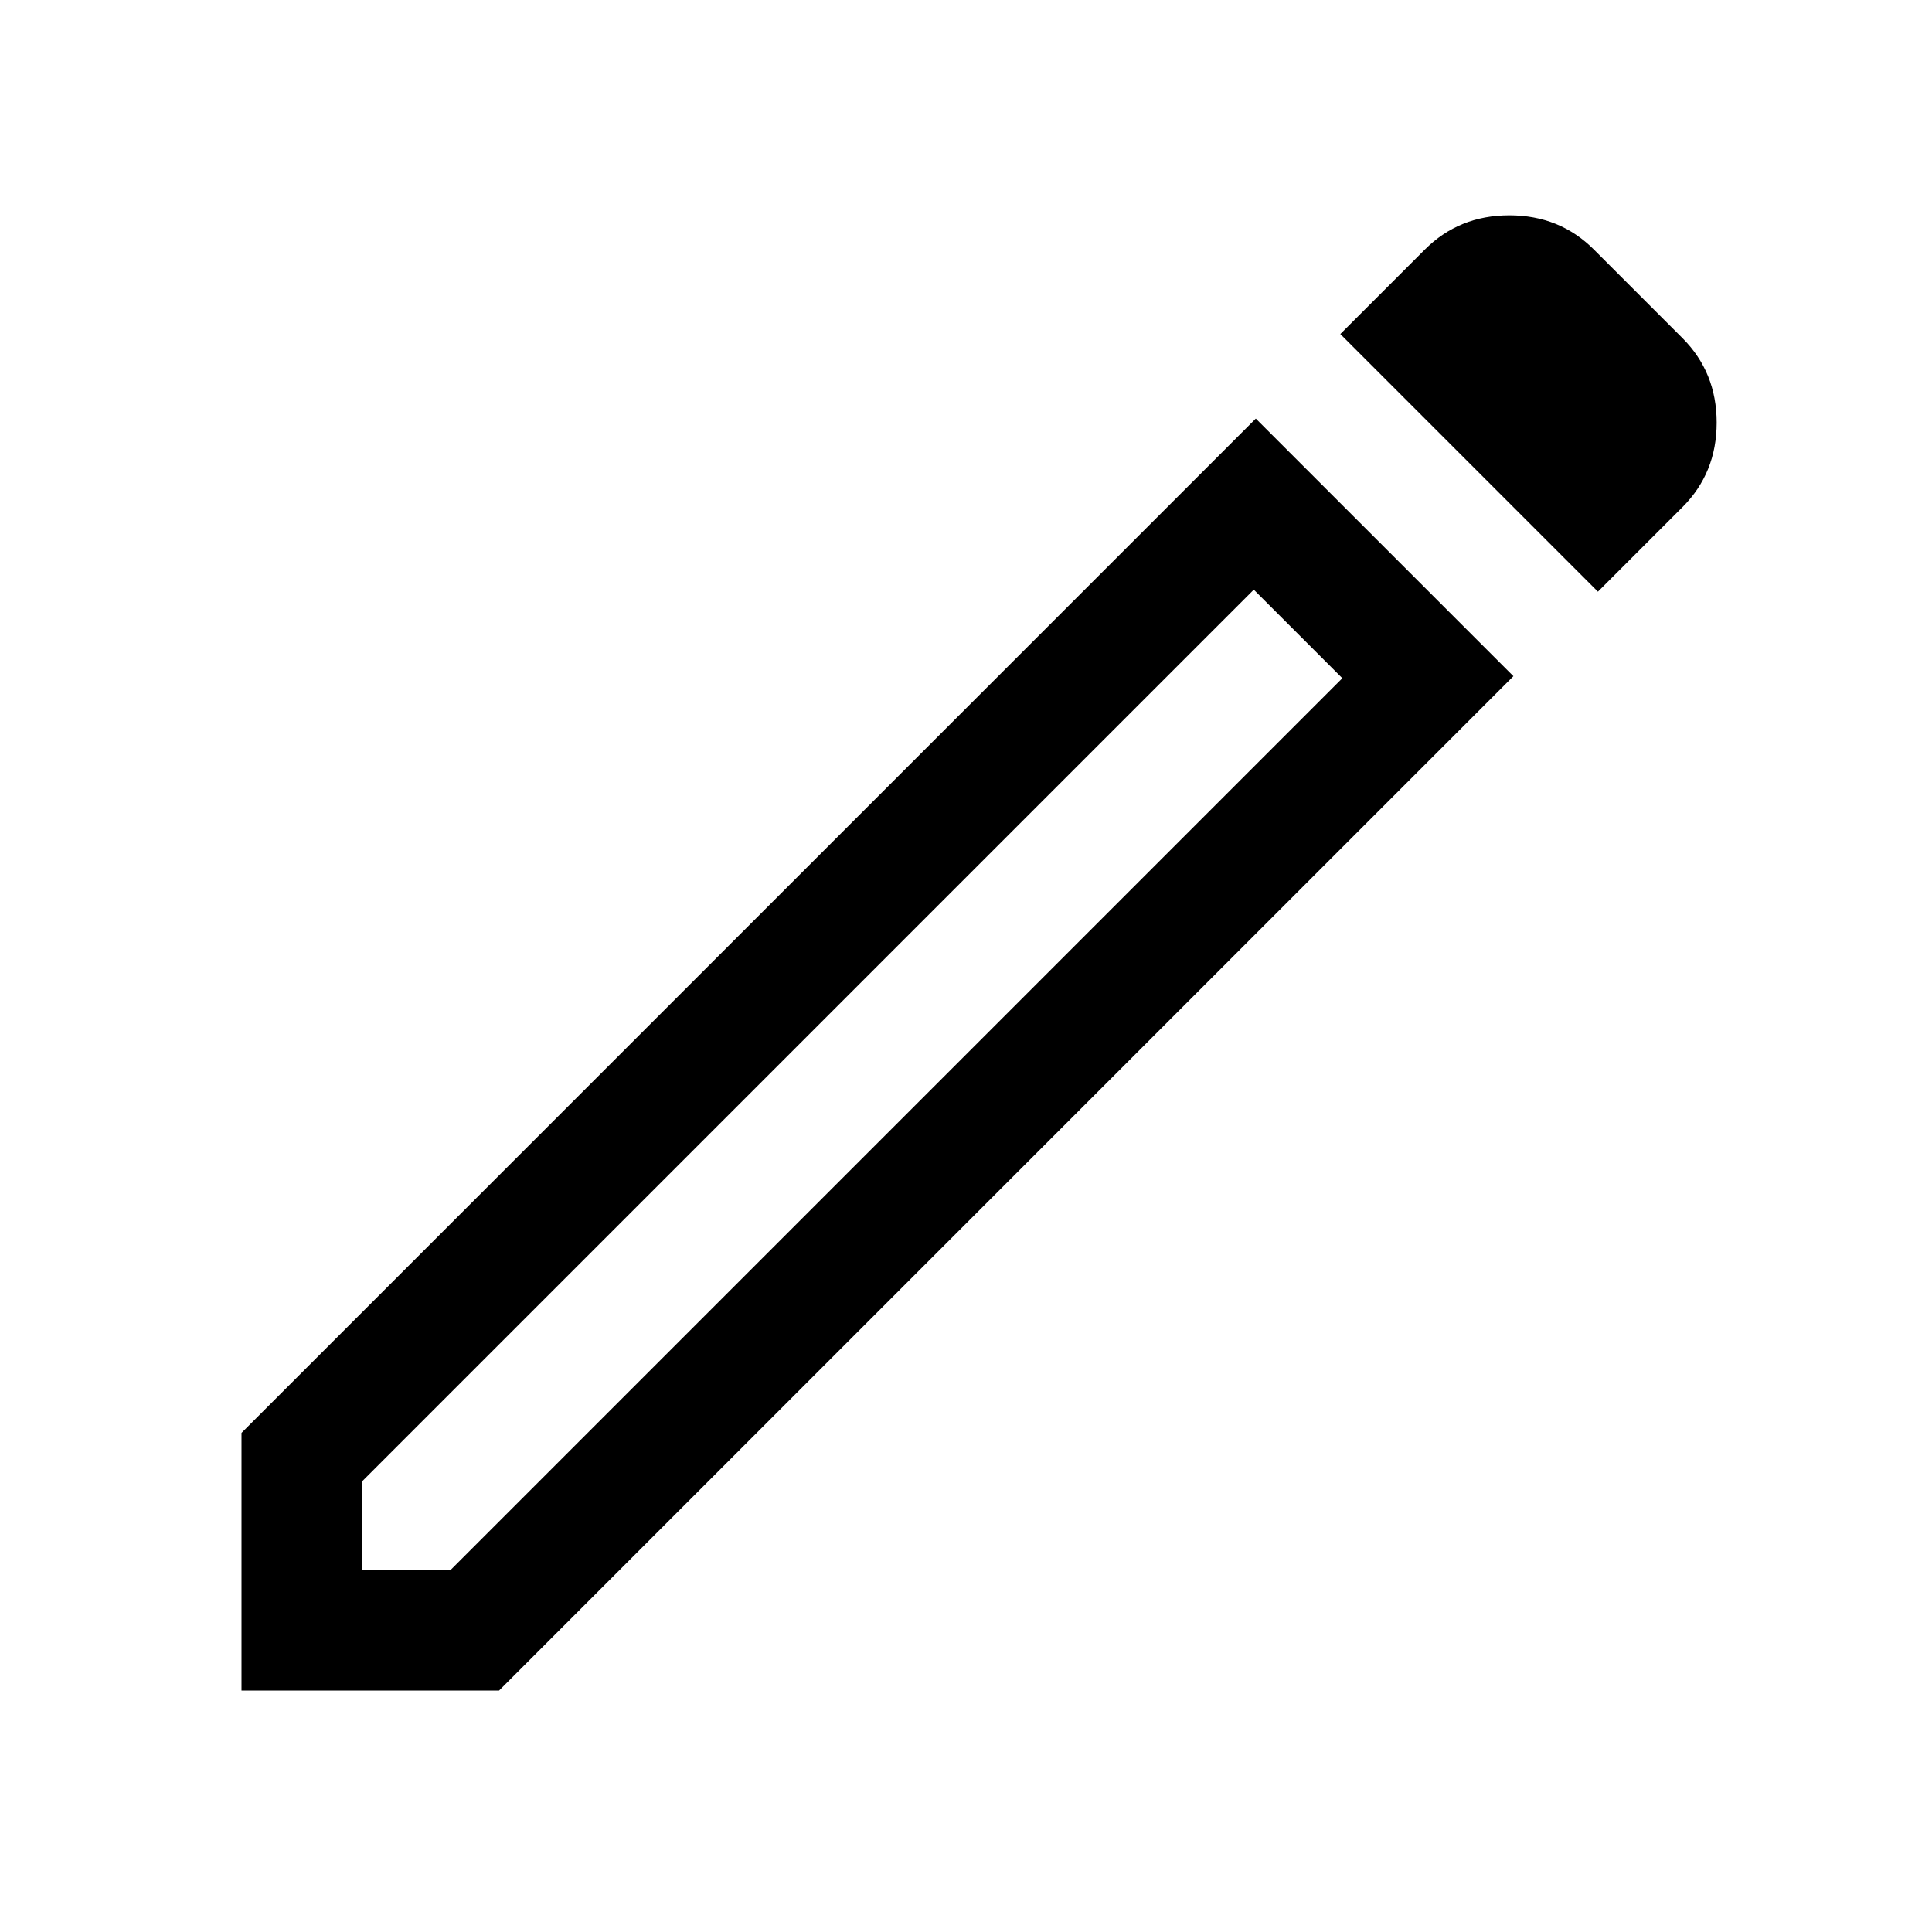
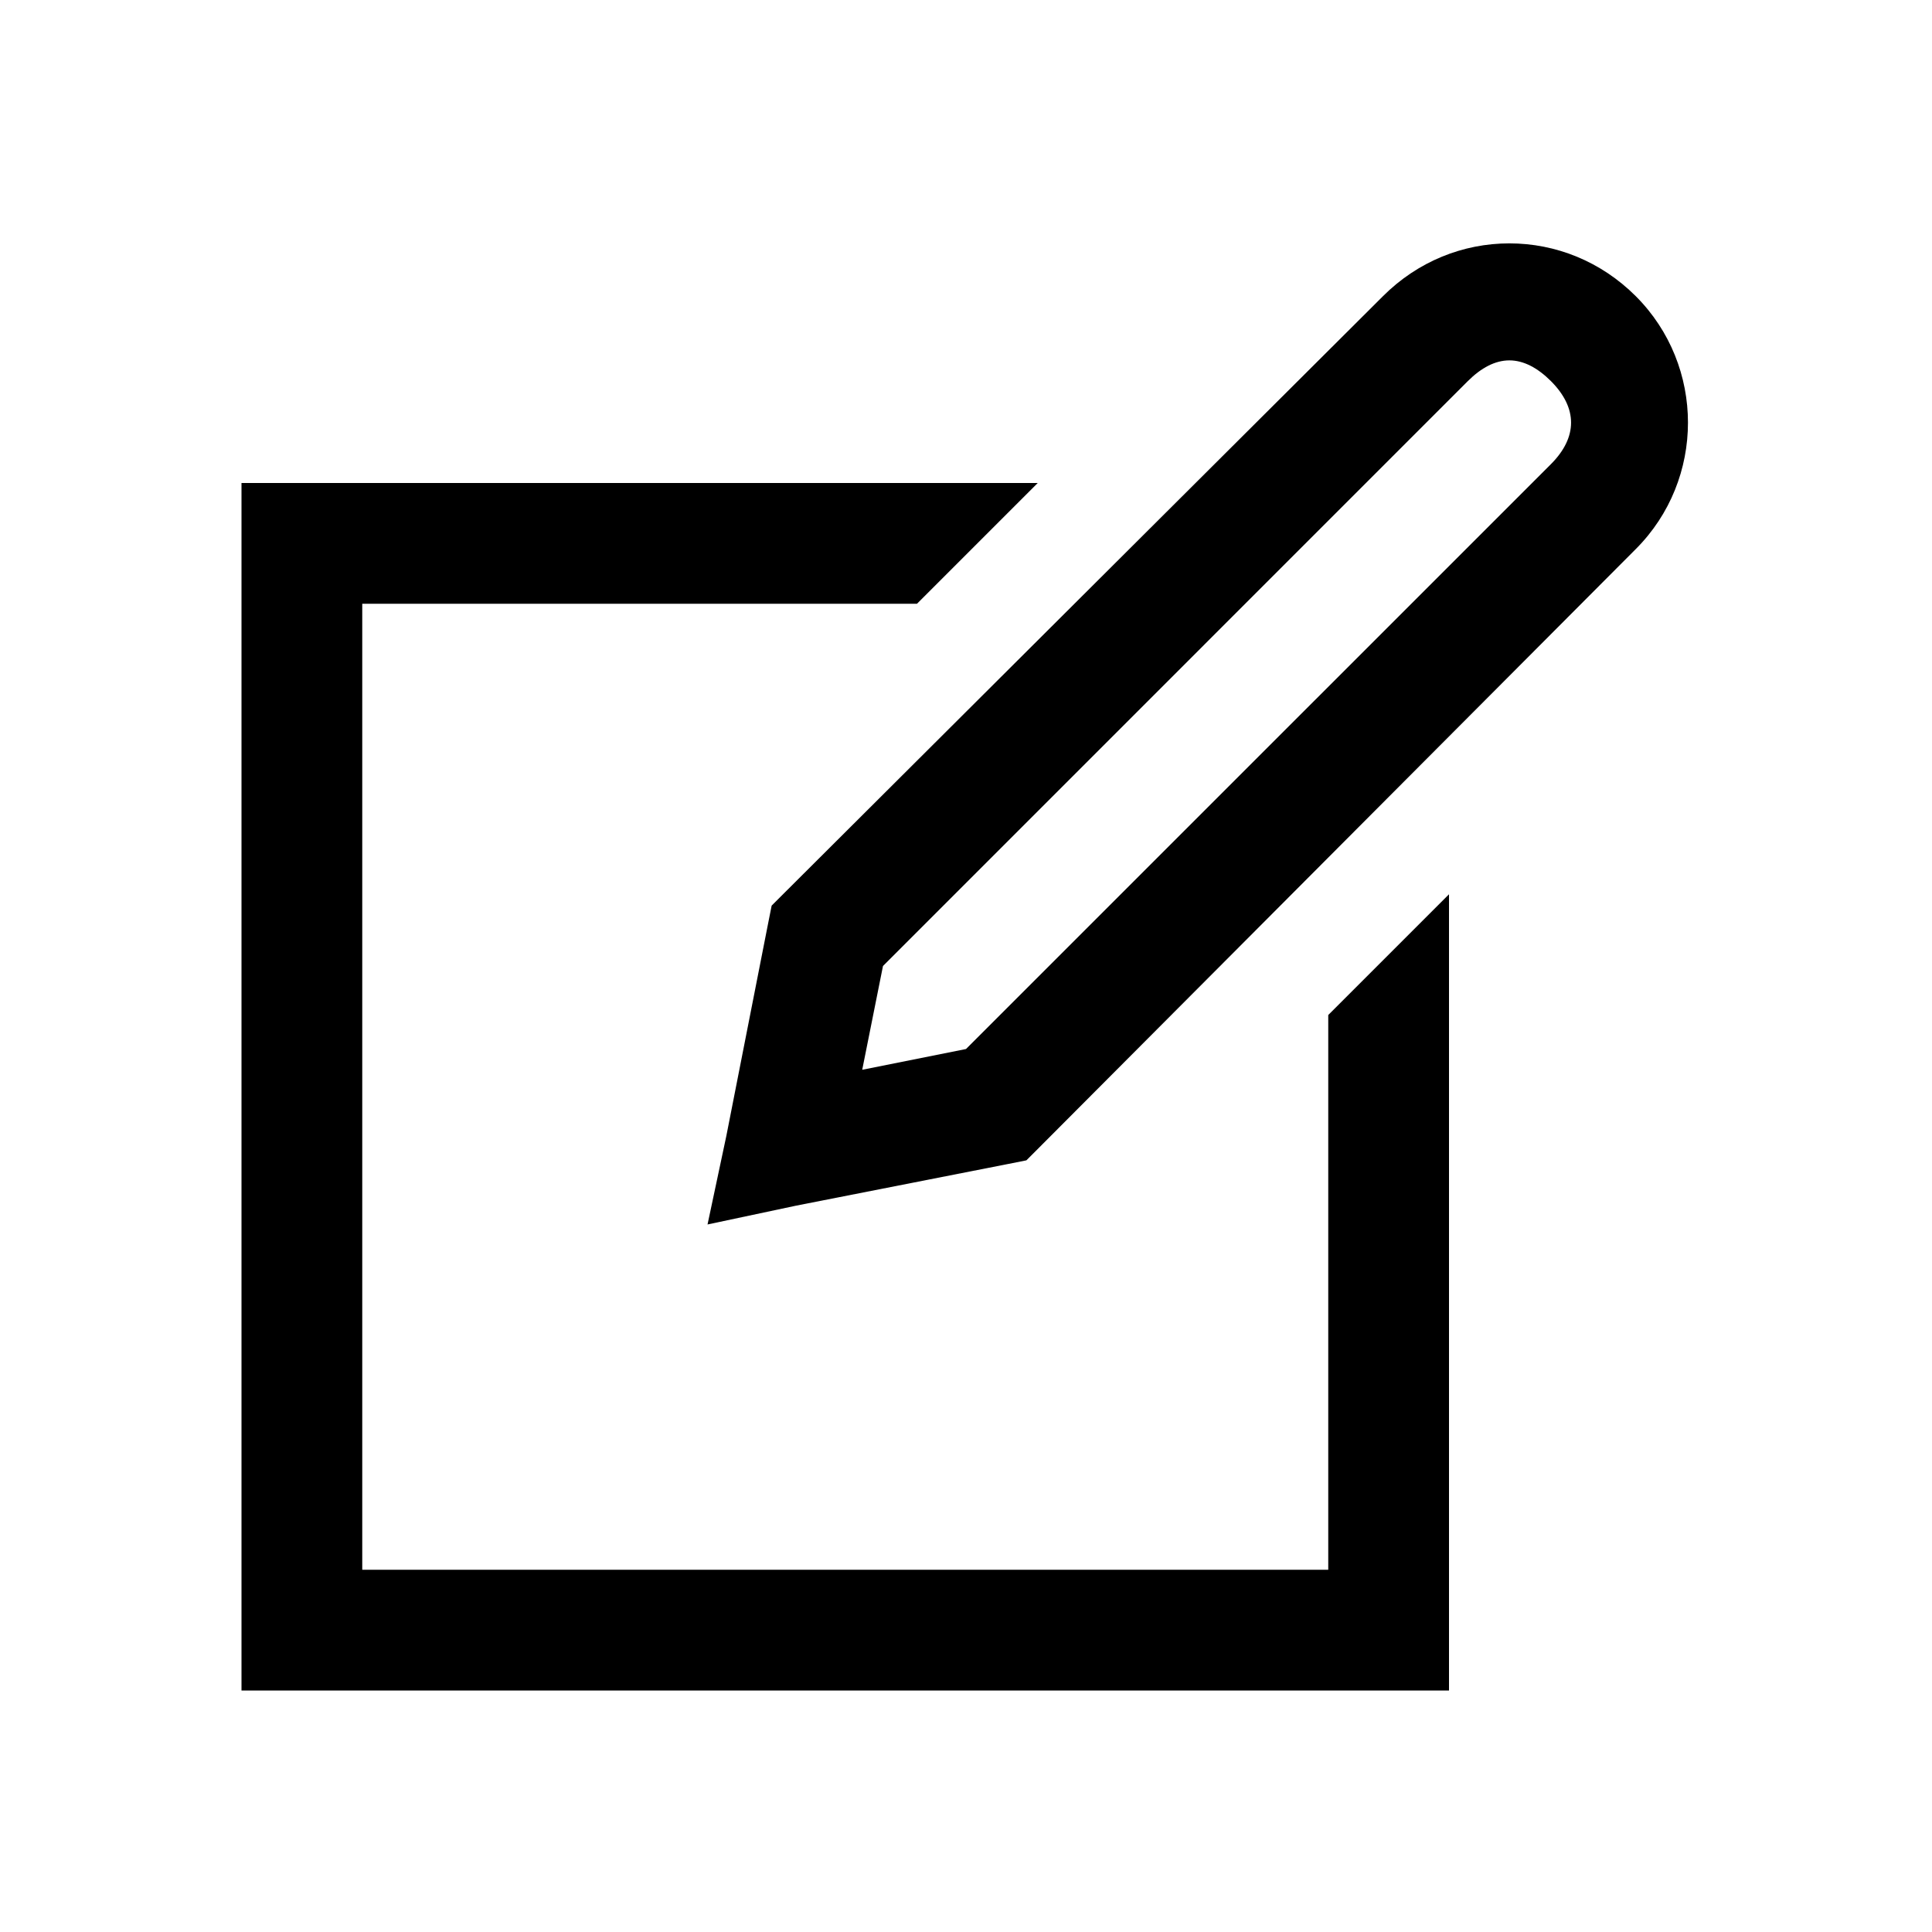
- <svg xmlns="http://www.w3.org/2000/svg" height="48" width="48">
-   <path d="M9 39h2.2l22.15-22.15-2.2-2.2L9 36.8Zm30.7-24.3-6.4-6.4 2.1-2.1q.85-.85 2.1-.85t2.1.85l2.2 2.2q.85.85.85 2.1t-.85 2.1Zm-2.1 2.1L12.4 42H6v-6.4l25.2-25.2Zm-5.35-1.05-1.1-1.1 2.2 2.2Z" />
+ <svg xmlns="http://www.w3.org/2000/svg" viewBox="0 0 32 32">
+   <path d="M 25 4.031 C 24.234 4.031 23.484 4.328 22.906 4.906 L 13 14.781 L 12.781 15 L 12.719 15.312 L 12.031 18.812 L 11.719 20.281 L 13.188 19.969 L 16.688 19.281 L 17 19.219 L 17.219 19 L 27.094 9.094 C 28.246 7.941 28.246 6.059 27.094 4.906 C 26.516 4.328 25.766 4.031 25 4.031 Z M 25 5.969 C 25.234 5.969 25.465 6.09 25.688 6.312 C 26.133 6.758 26.133 7.242 25.688 7.688 L 16 17.375 L 14.281 17.719 L 14.625 16 L 24.312 6.312 C 24.535 6.09 24.766 5.969 25 5.969 Z M 4 8 L 4 28 L 24 28 L 24 14.812 L 22 16.812 L 22 26 L 6 26 L 6 10 L 15.188 10 L 17.188 8 Z" />
</svg>
